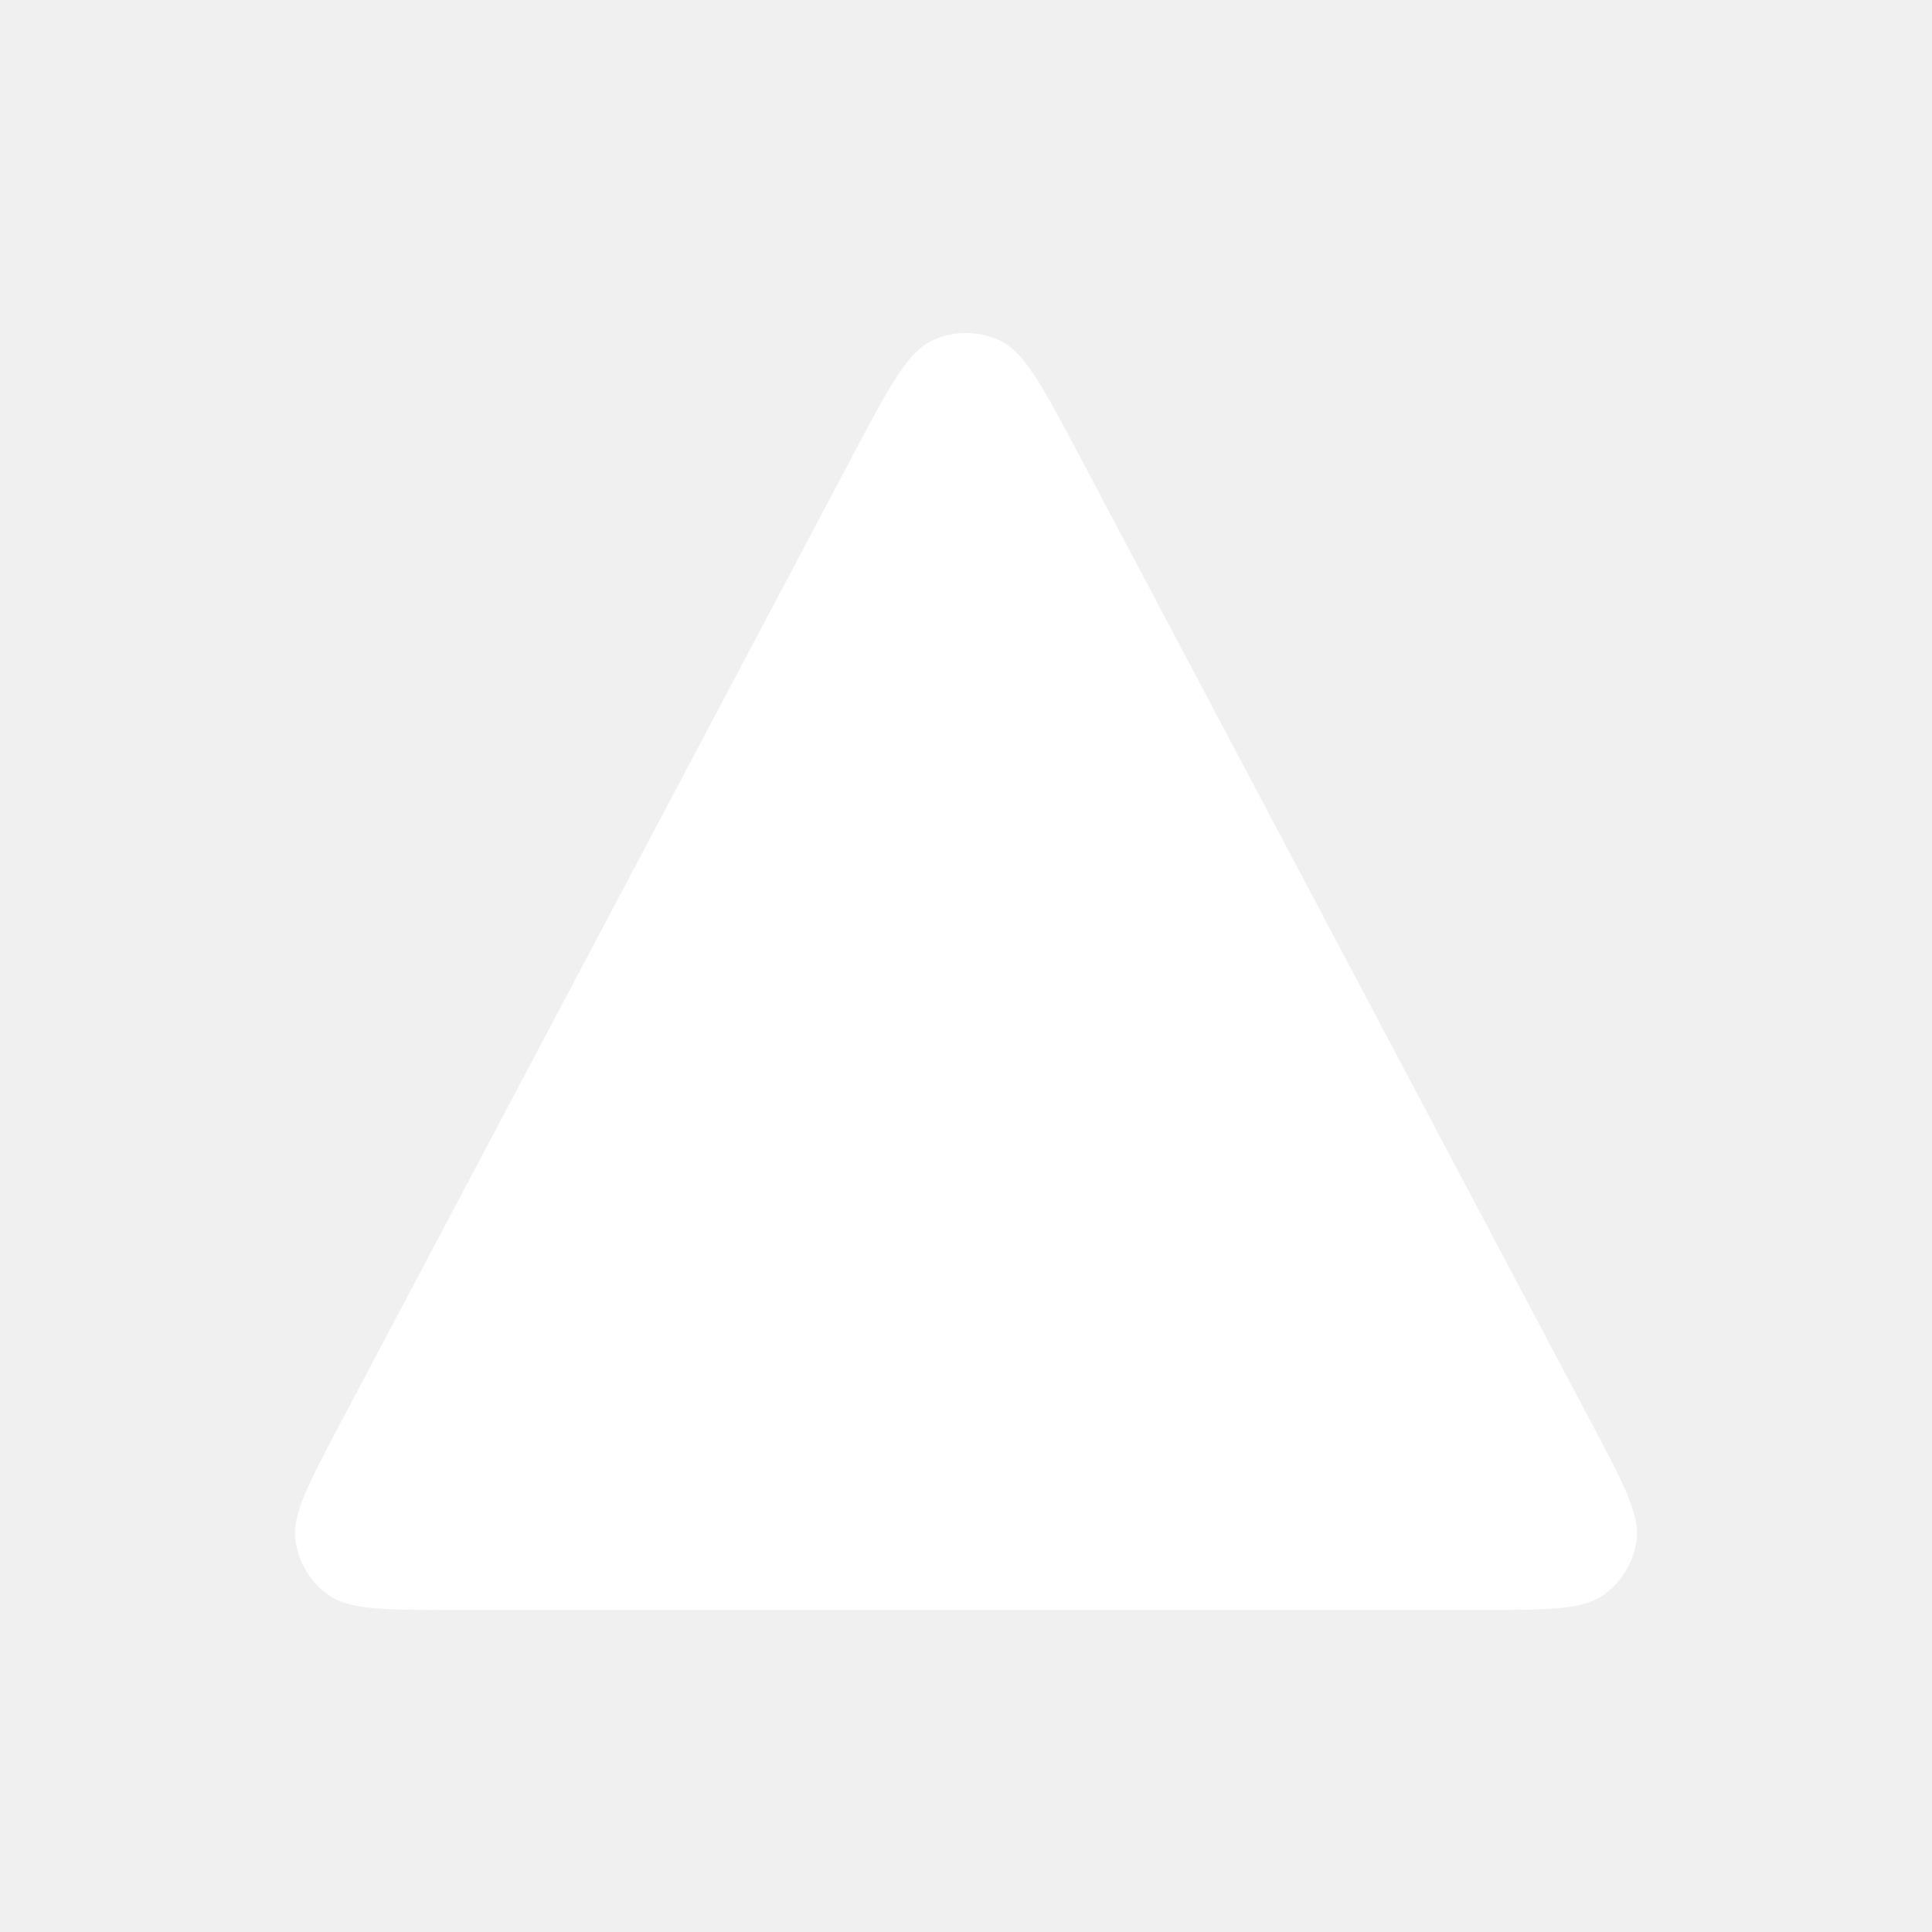
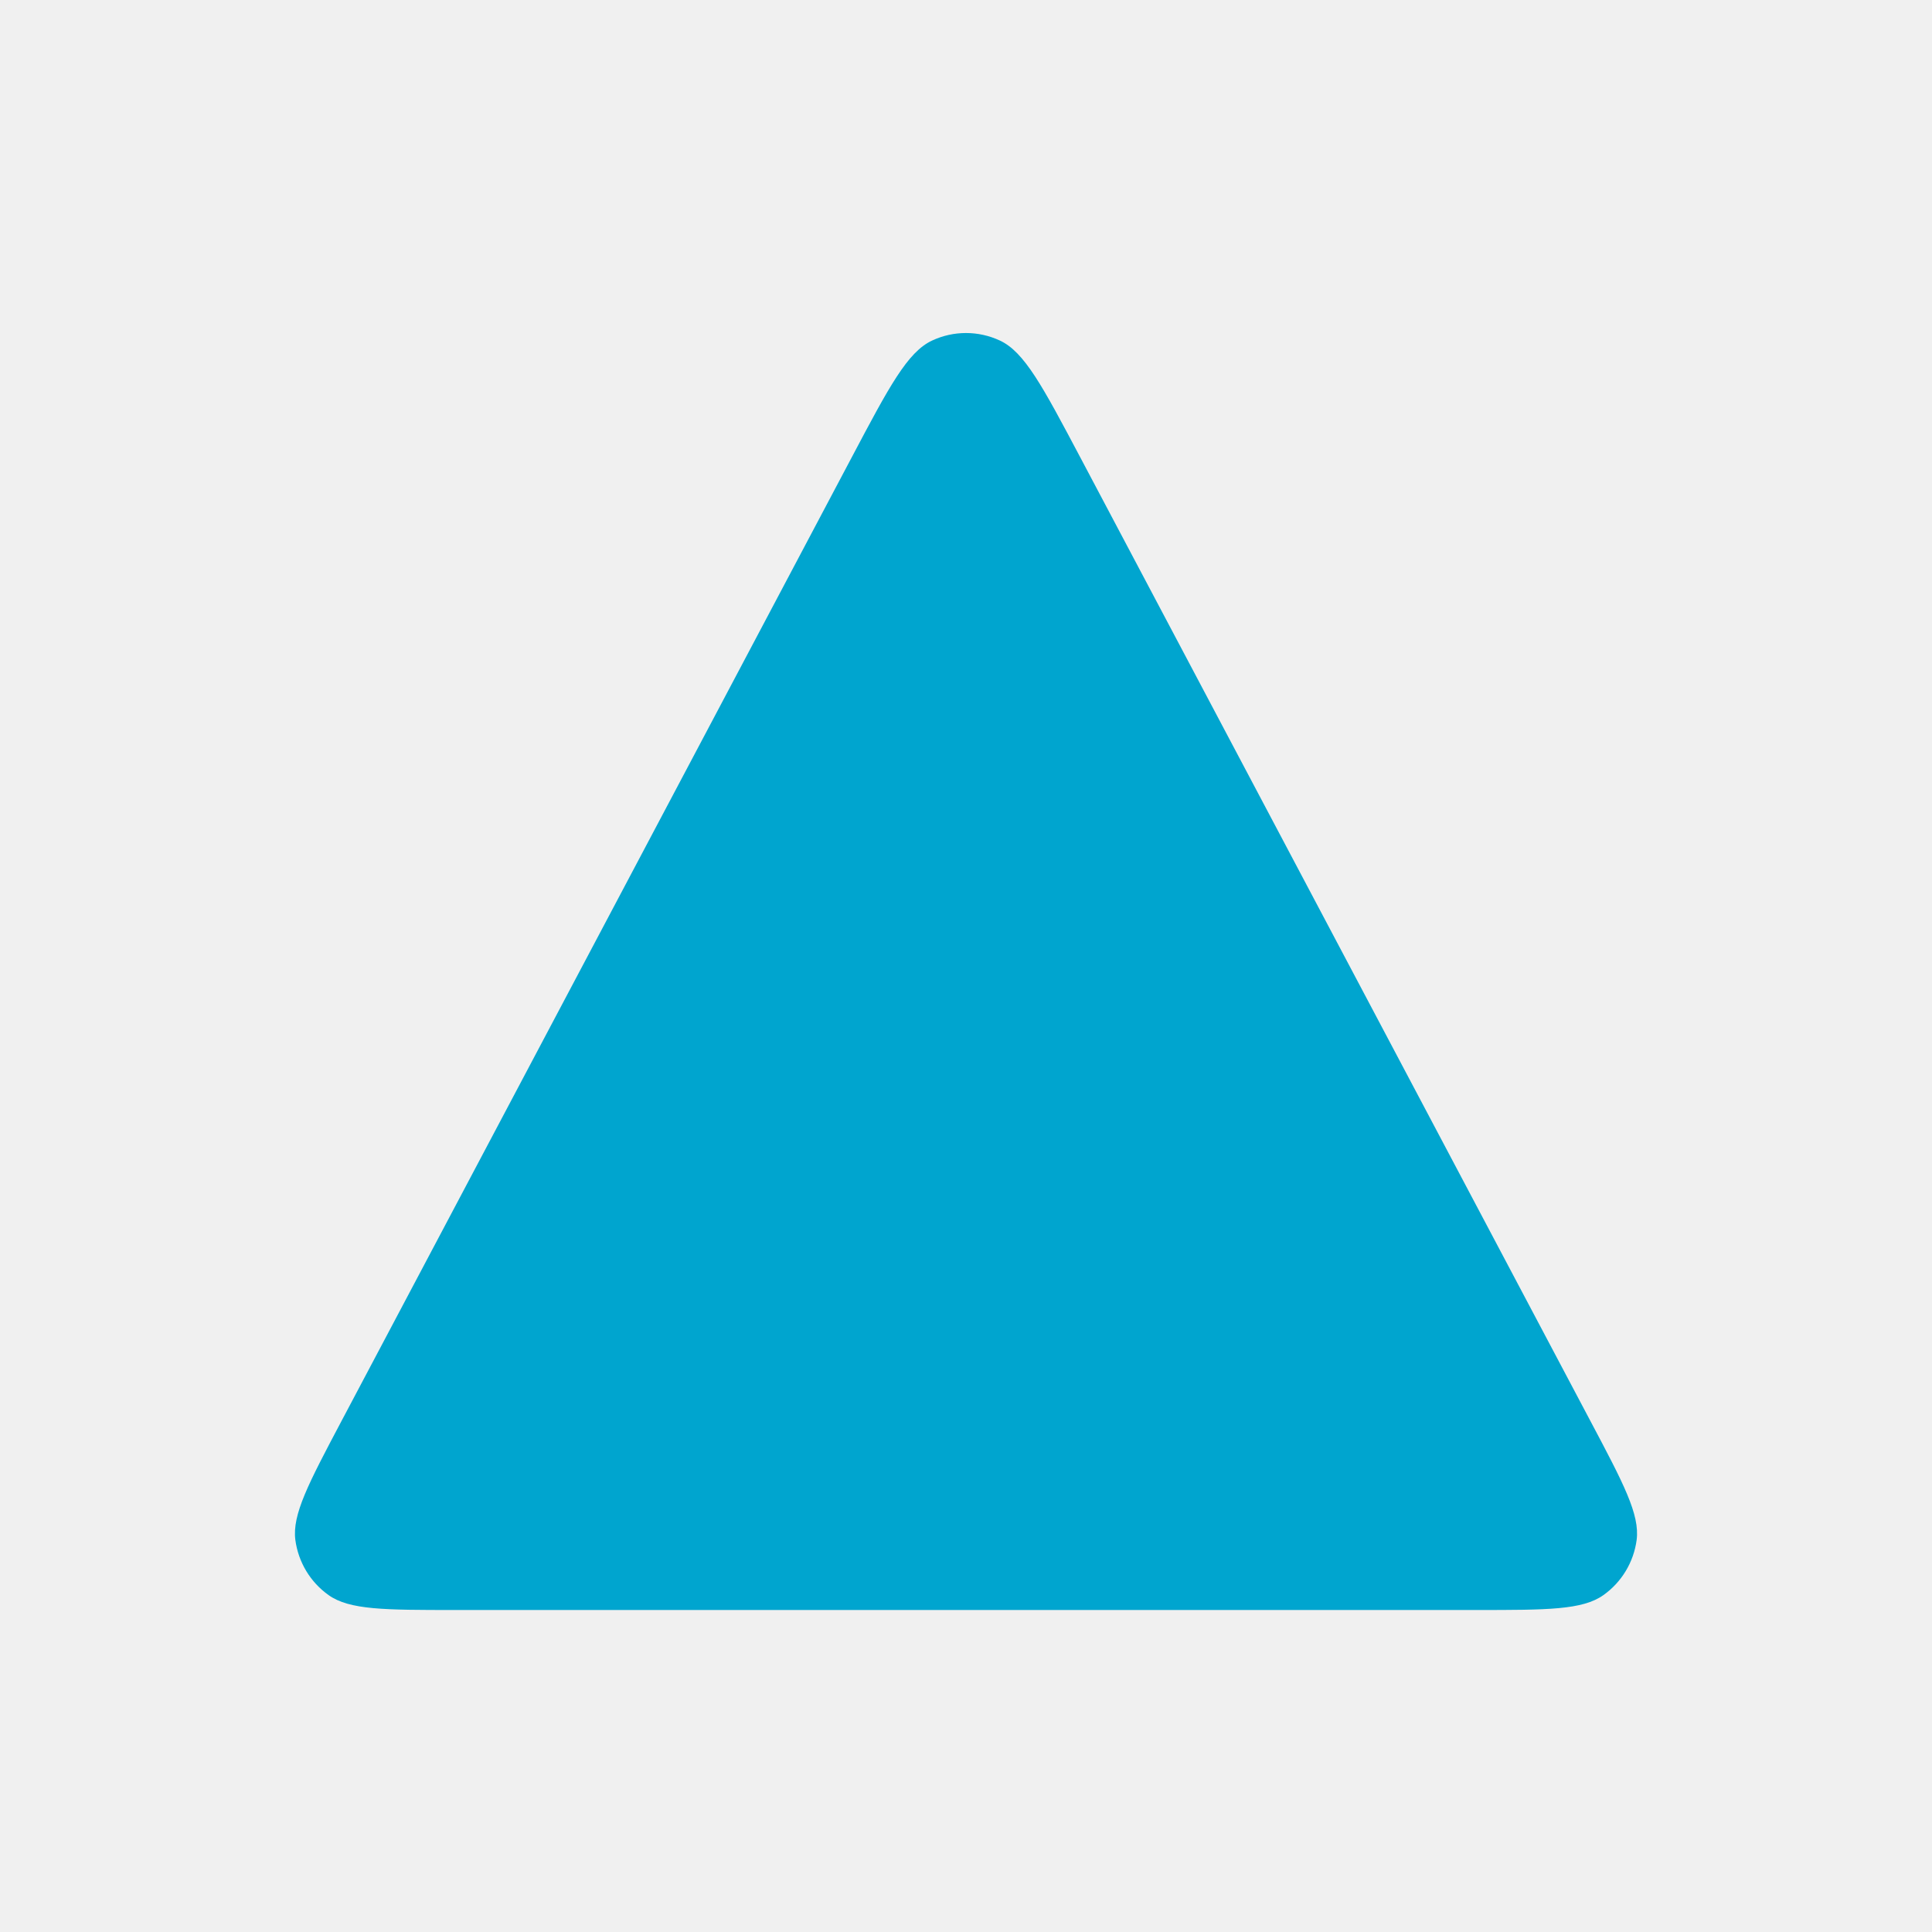
<svg xmlns="http://www.w3.org/2000/svg" viewBox="0 0 24 24" fill="none">
  <g id="SVGRepo_bgCarrier" stroke-width="0" />
  <g id="SVGRepo_tracerCarrier" stroke-linecap="round" stroke-linejoin="round" />
  <g id="SVGRepo_iconCarrier">
-     <path d="M4.243 17.651L10.586 5.671C11.044 4.805 11.274 4.371 11.58 4.23C11.846 4.106 12.153 4.106 12.42 4.23C12.726 4.371 12.955 4.805 13.414 5.671L19.756 17.651C20.167 18.426 20.372 18.814 20.331 19.13C20.294 19.406 20.145 19.654 19.918 19.815C19.658 20 19.219 20 18.343 20H5.657C4.78 20 4.342 20 4.082 19.815C3.855 19.654 3.706 19.406 3.669 19.13C3.628 18.814 3.833 18.426 4.243 17.651Z" stroke="" fill="white" stroke-width="2" stroke-linecap="round" stroke-linejoin="round" />
+     <path d="M4.243 17.651L10.586 5.671C11.044 4.805 11.274 4.371 11.58 4.23C11.846 4.106 12.153 4.106 12.42 4.23C12.726 4.371 12.955 4.805 13.414 5.671L19.756 17.651C20.167 18.426 20.372 18.814 20.331 19.13C20.294 19.406 20.145 19.654 19.918 19.815C19.658 20 19.219 20 18.343 20H5.657C4.78 20 4.342 20 4.082 19.815C3.855 19.654 3.706 19.406 3.669 19.13C3.628 18.814 3.833 18.426 4.243 17.651Z" stroke="" fill="#00A5CF" stroke-width="2" stroke-linecap="round" stroke-linejoin="round" />
  </g>
</svg>
